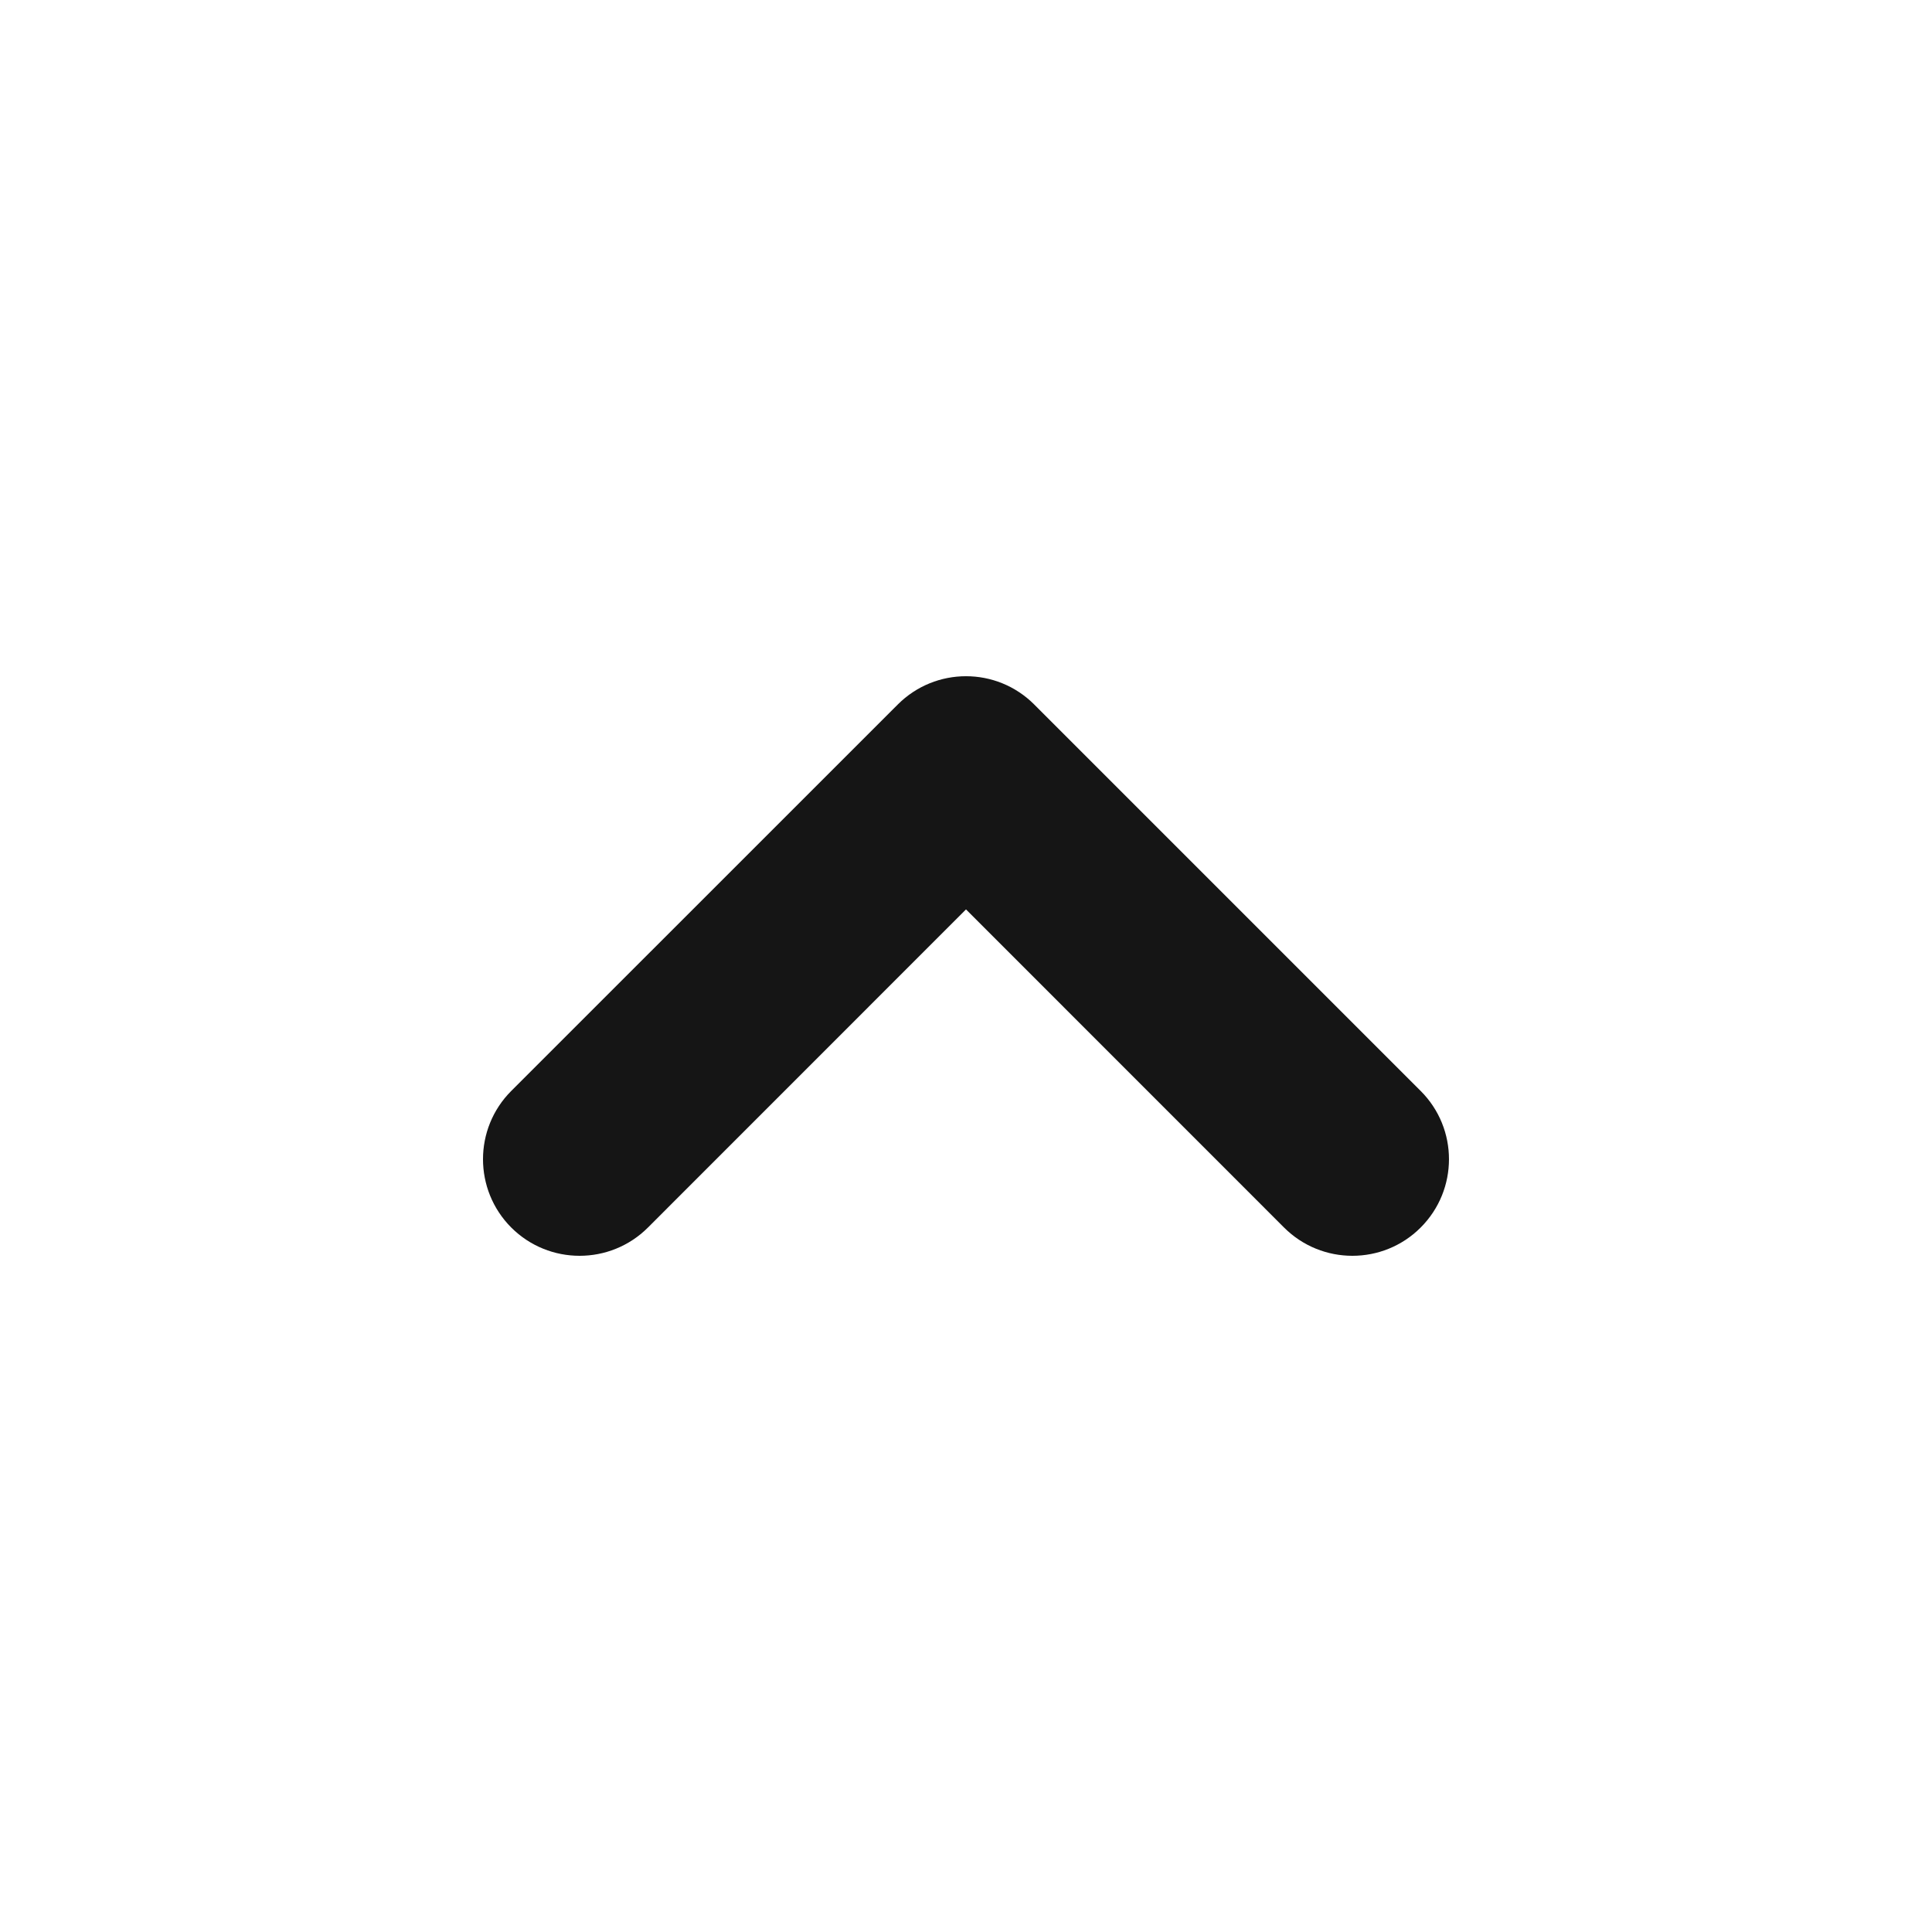
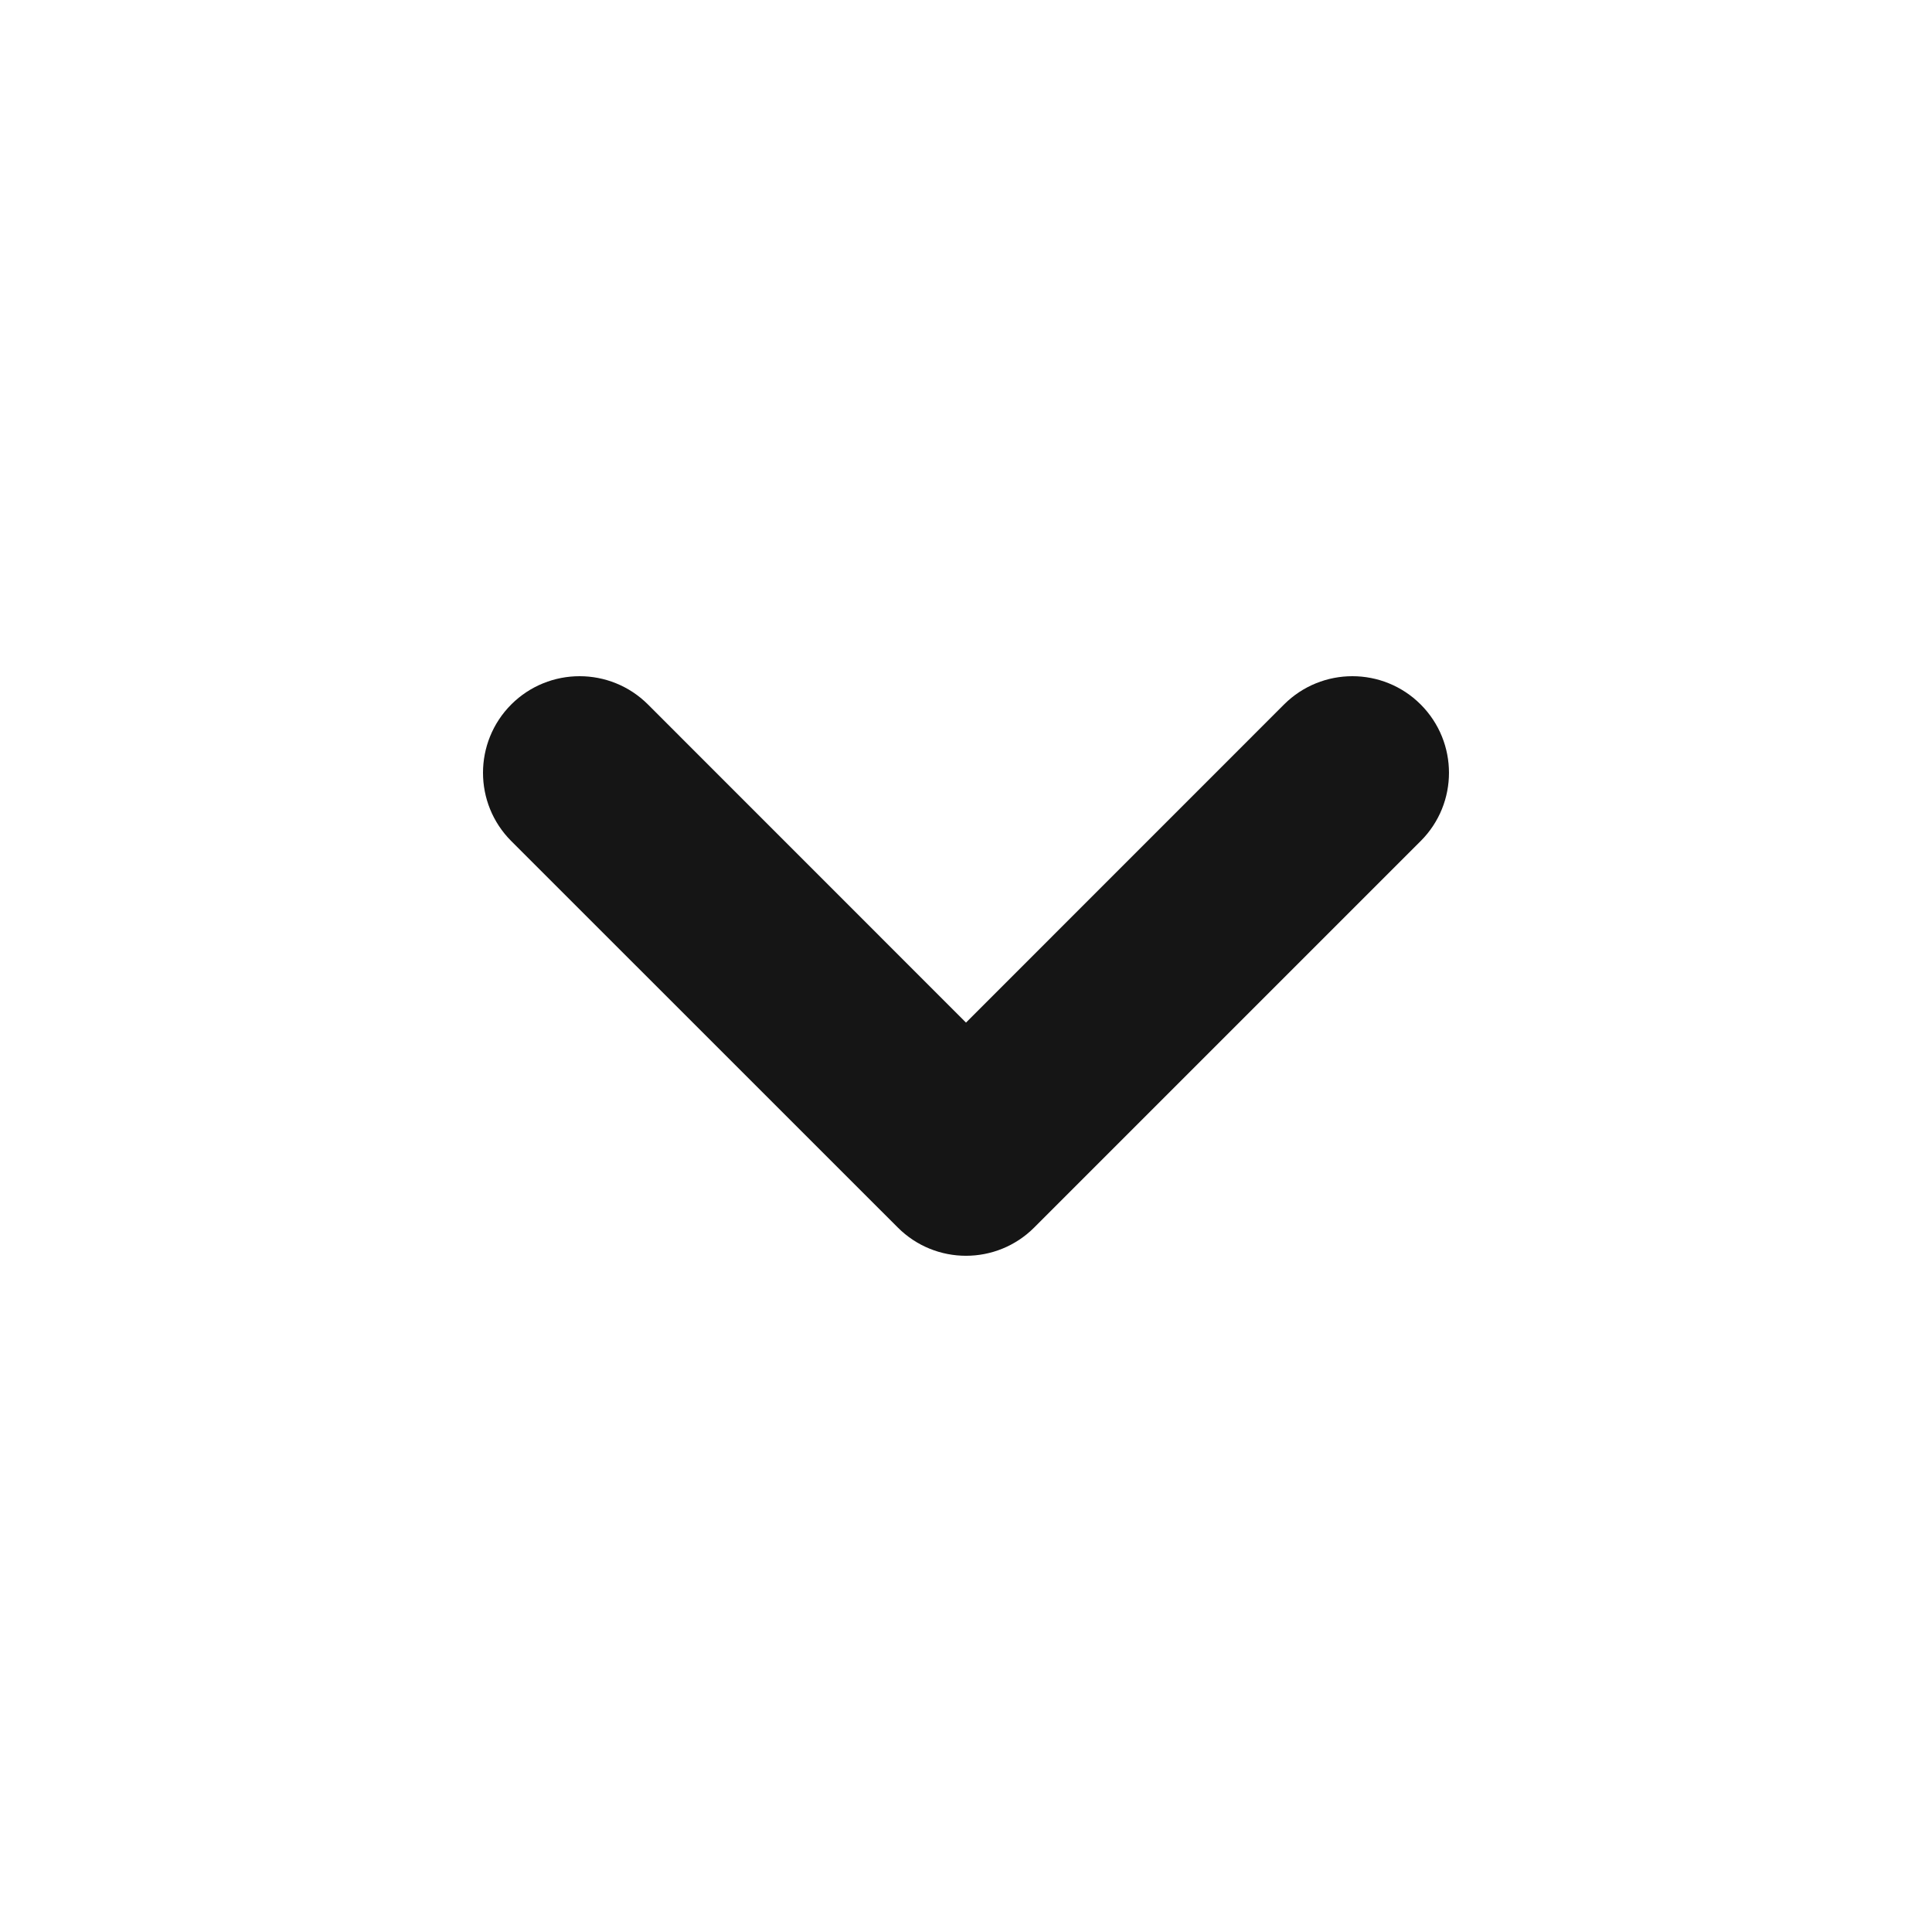
<svg xmlns="http://www.w3.org/2000/svg" width="24" height="24" viewBox="0 0 24 24" fill="none">
-   <path fill-rule="evenodd" clip-rule="evenodd" d="M17.648 15.249C17.18 15.717 16.42 15.717 15.951 15.249L12 11.297L8.049 15.249C7.58 15.717 6.82 15.717 6.351 15.249C5.883 14.78 5.883 14.02 6.351 13.552L11.152 8.752C11.62 8.283 12.38 8.283 12.848 8.752L17.648 13.552C18.117 14.02 18.117 14.78 17.648 15.249Z" fill="#151515" />
+   <path fill-rule="evenodd" clip-rule="evenodd" d="M6.351 8.751C6.82 8.283 7.58 8.283 8.049 8.751L12 12.703L15.951 8.751C16.42 8.283 17.18 8.283 17.648 8.751C18.117 9.22 18.117 9.98 17.648 10.448L12.848 15.248C12.38 15.717 11.62 15.717 11.152 15.248L6.351 10.448C5.883 9.98 5.883 9.22 6.351 8.751Z" fill="#151515" />
</svg>
